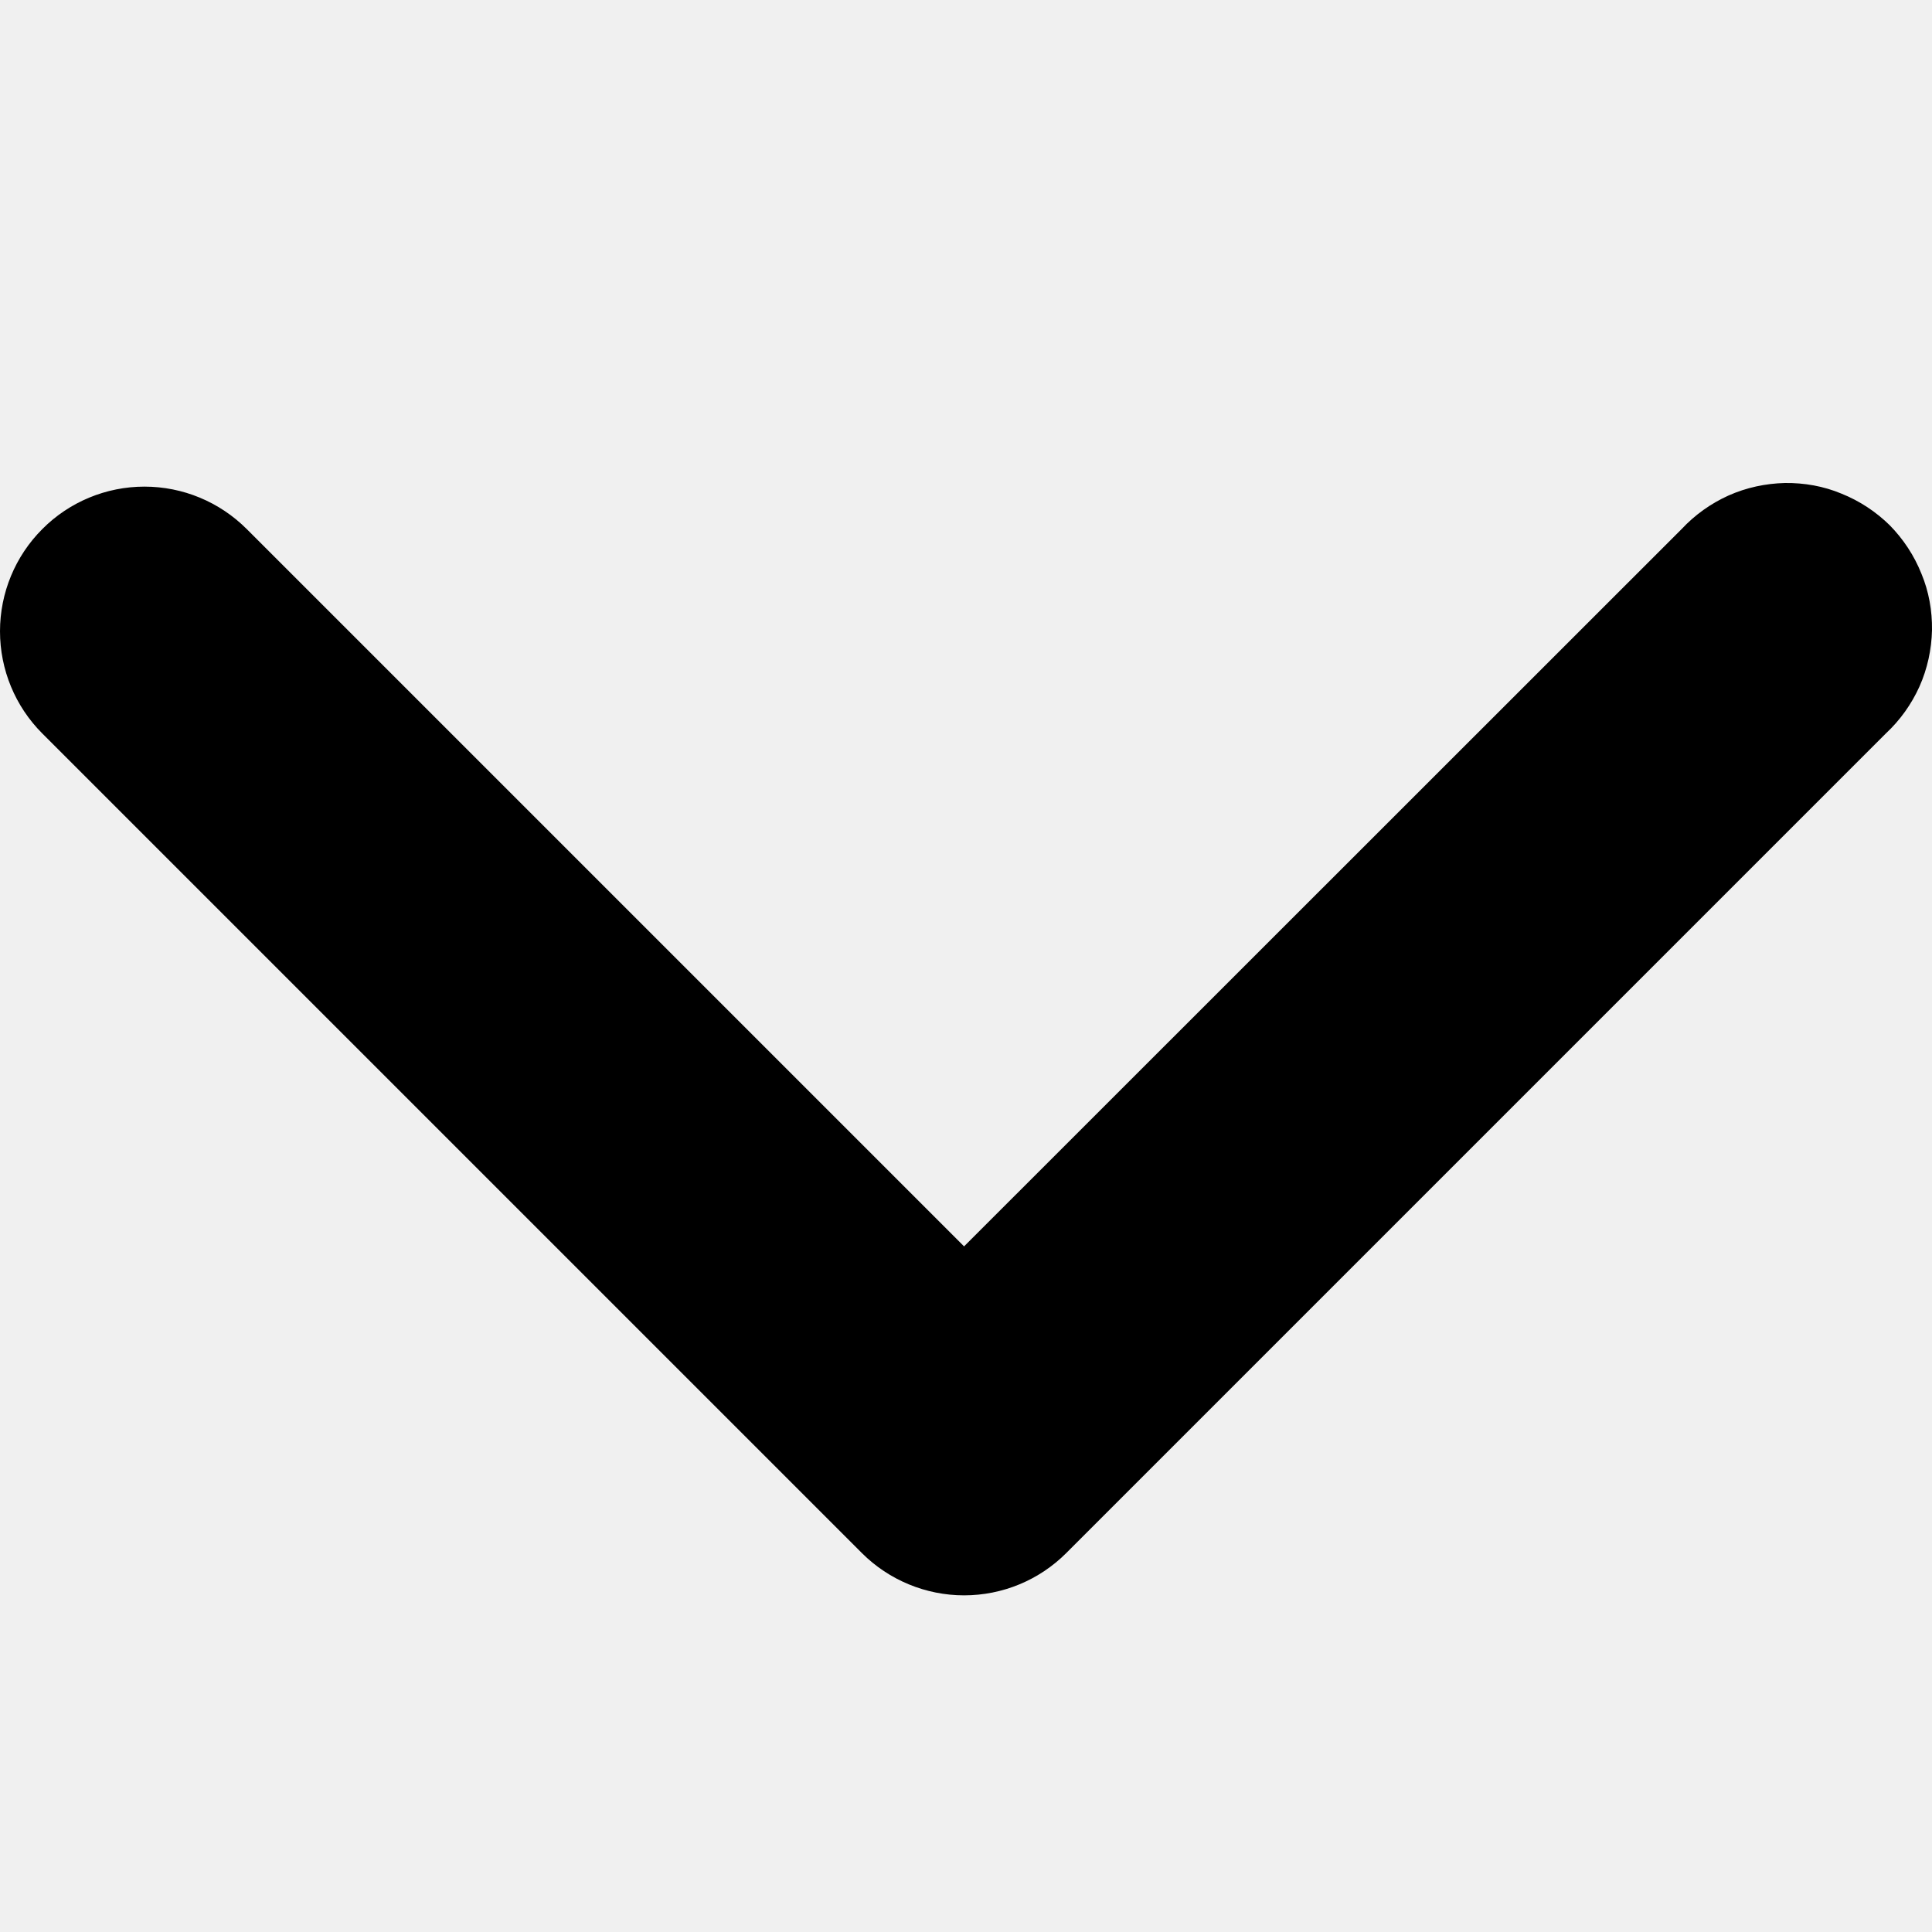
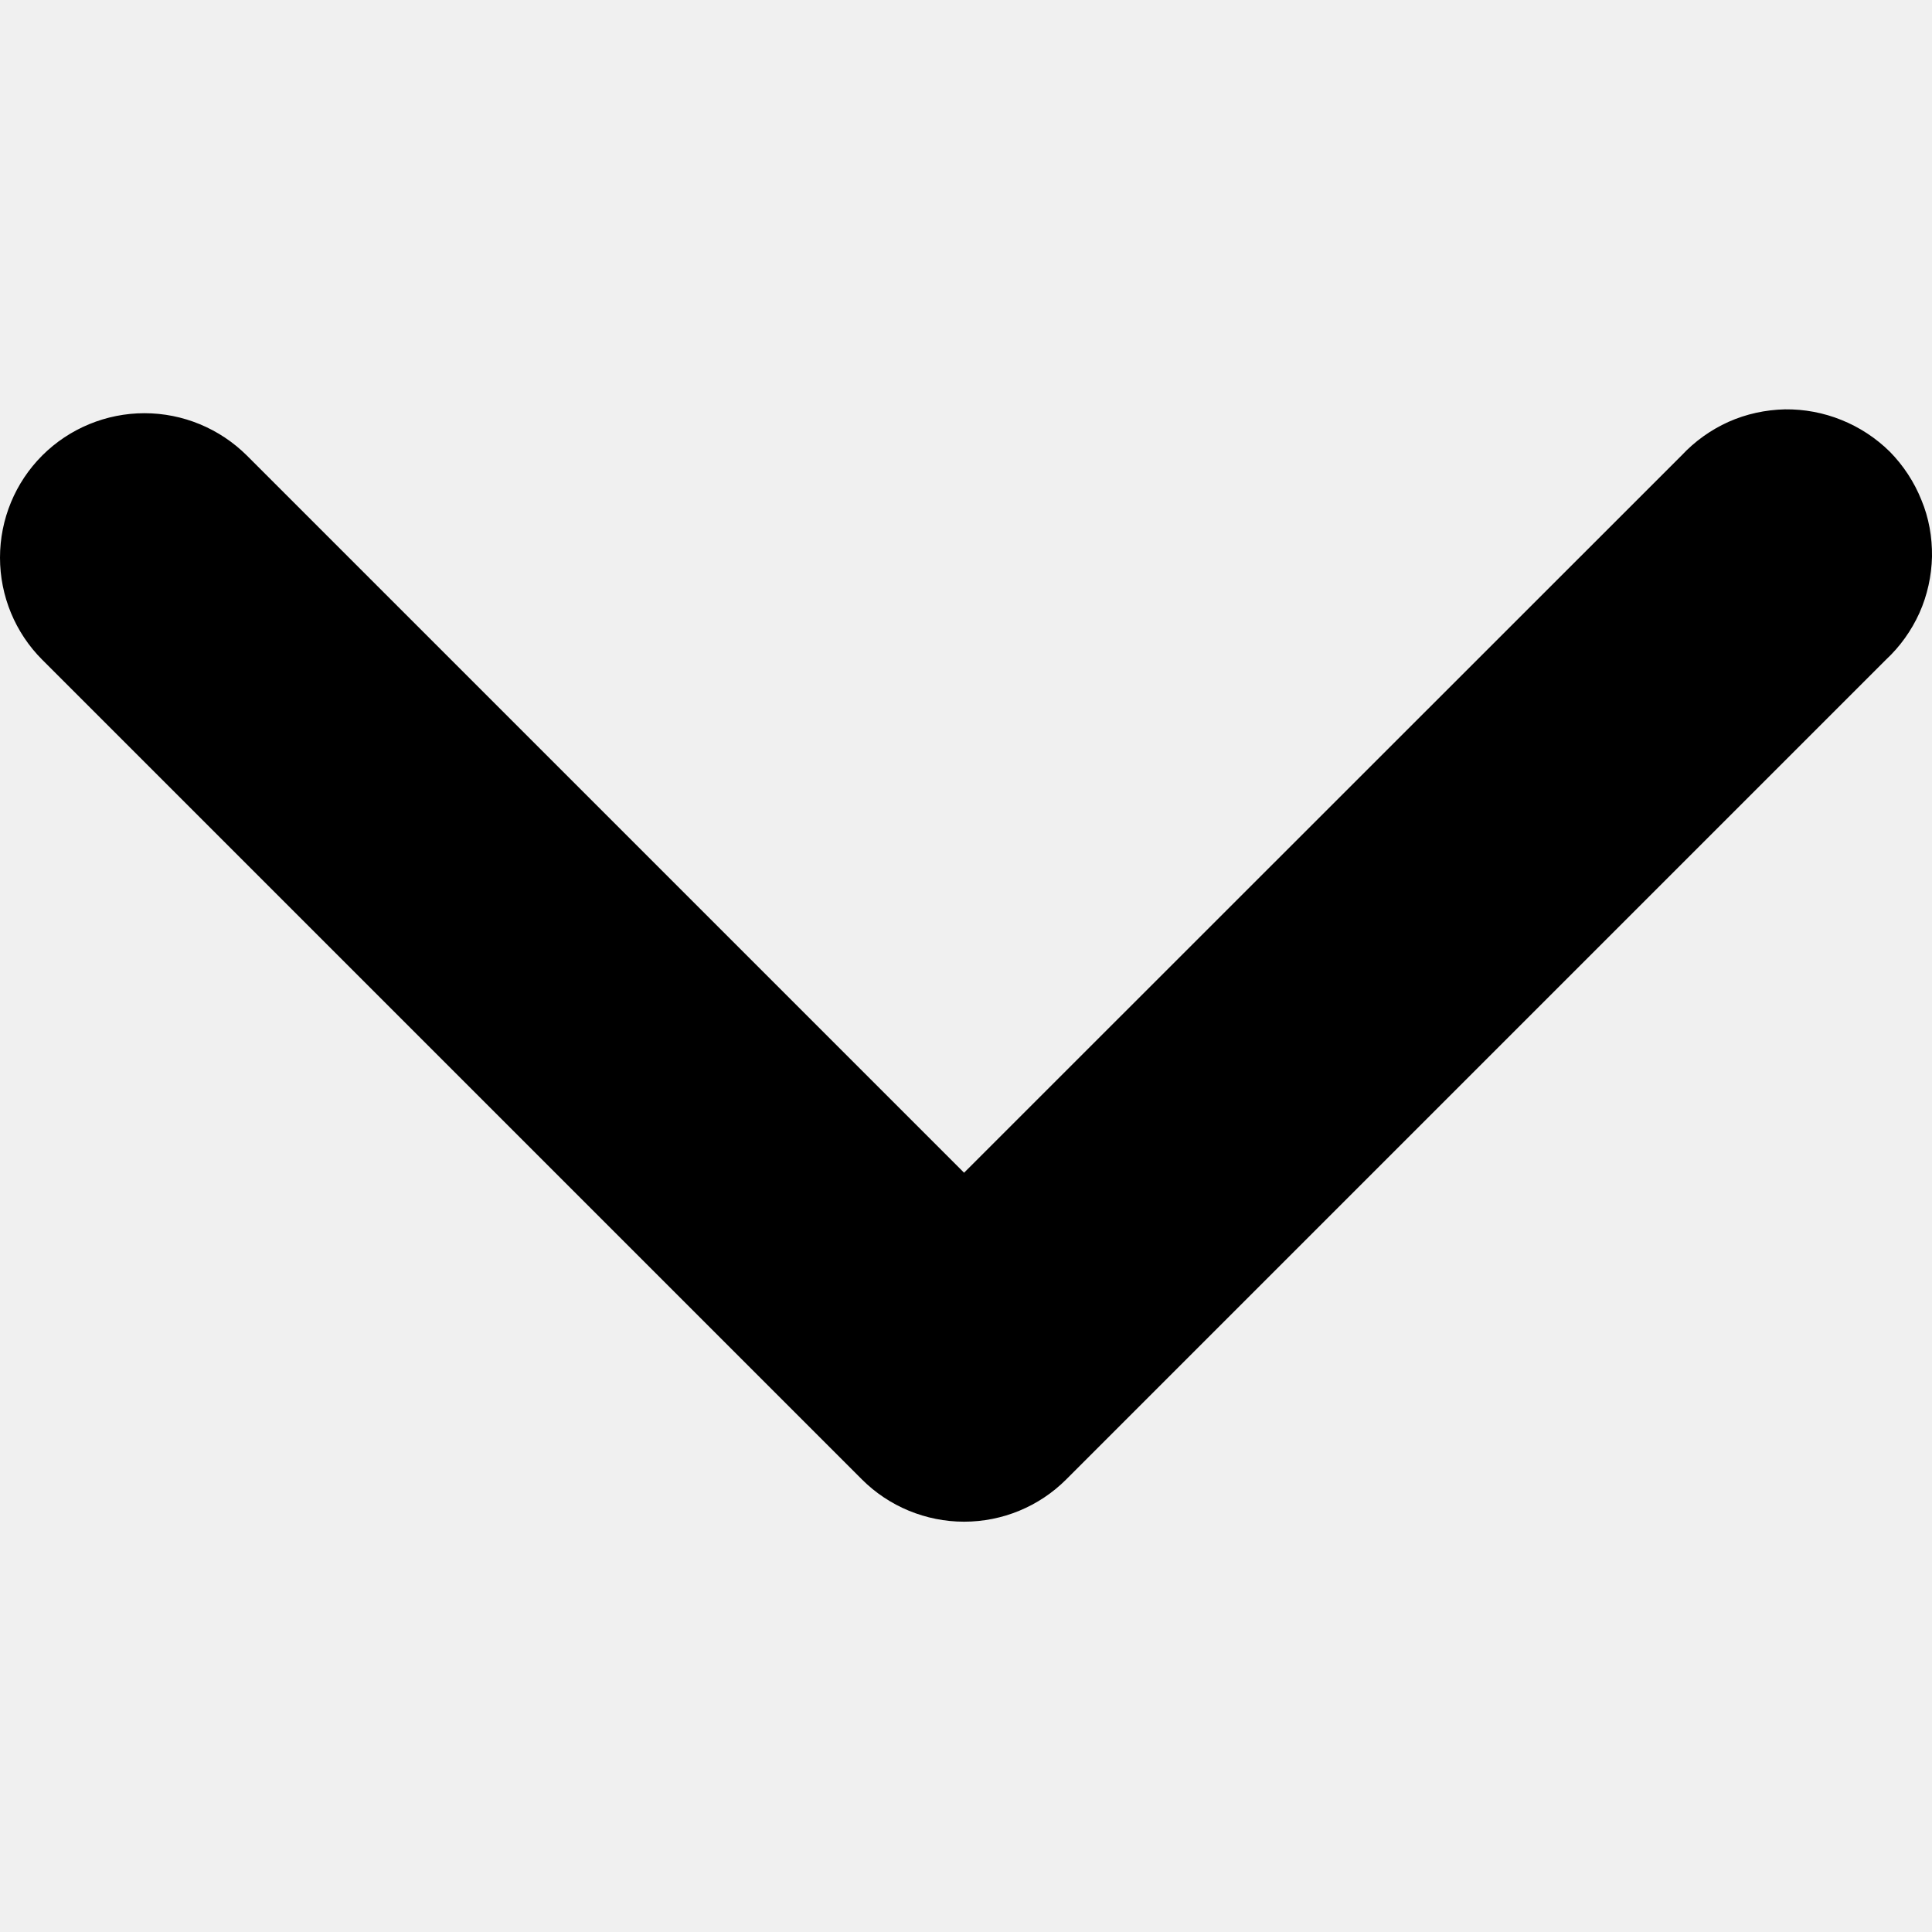
<svg xmlns="http://www.w3.org/2000/svg" width="8" height="8" viewBox="0 0 8 8" fill="none">
-   <g clip-path="url(#clip0_221_504)">
-     <path fill-rule="evenodd" clip-rule="evenodd" d="M0.175 2.191C0.287 2.078 0.44 2.015 0.598 2.015C0.757 2.015 0.909 2.078 1.022 2.191L3.992 5.161L6.963 2.191C7.018 2.132 7.084 2.085 7.157 2.052C7.231 2.019 7.31 2.002 7.391 2C7.471 1.999 7.551 2.013 7.625 2.044C7.7 2.074 7.768 2.119 7.825 2.175C7.881 2.232 7.926 2.3 7.956 2.375C7.987 2.449 8.001 2.529 8 2.609C7.998 2.69 7.981 2.769 7.948 2.843C7.915 2.916 7.868 2.982 7.809 3.037L4.415 6.431C4.303 6.543 4.151 6.606 3.992 6.606C3.834 6.606 3.681 6.543 3.569 6.431L0.175 3.037C0.063 2.925 0 2.773 0 2.614C0 2.455 0.063 2.303 0.175 2.191Z" fill="currentColor" />
+   <g clip-path="url(#clip0_221_494)">
+     <path fill-rule="evenodd" clip-rule="evenodd" d="M0.175 1.886C0.287 1.774 0.44 1.711 0.598 1.711C0.757 1.711 0.909 1.774 1.022 1.886L3.992 4.856L6.963 1.886C7.018 1.827 7.084 1.78 7.157 1.747C7.231 1.714 7.31 1.697 7.391 1.695C7.471 1.694 7.551 1.709 7.625 1.739C7.7 1.769 7.768 1.814 7.825 1.87C7.881 1.927 7.926 1.995 7.956 2.07C7.987 2.144 8.001 2.224 8 2.305C7.998 2.385 7.981 2.464 7.948 2.538C7.915 2.611 7.868 2.677 7.809 2.732L4.415 6.126C4.303 6.238 4.151 6.301 3.992 6.301C3.834 6.301 3.681 6.238 3.569 6.126L0.175 2.732C0.063 2.62 0 2.468 0 2.309C0 2.15 0.063 1.998 0.175 1.886Z" fill="currentColor" />
  </g>
  <defs>
-     <clipPath id="clip0_221_504">
+     <clipPath id="clip0_221_494">
      <rect width="8" height="8" fill="white" />
    </clipPath>
  </defs>
</svg>
